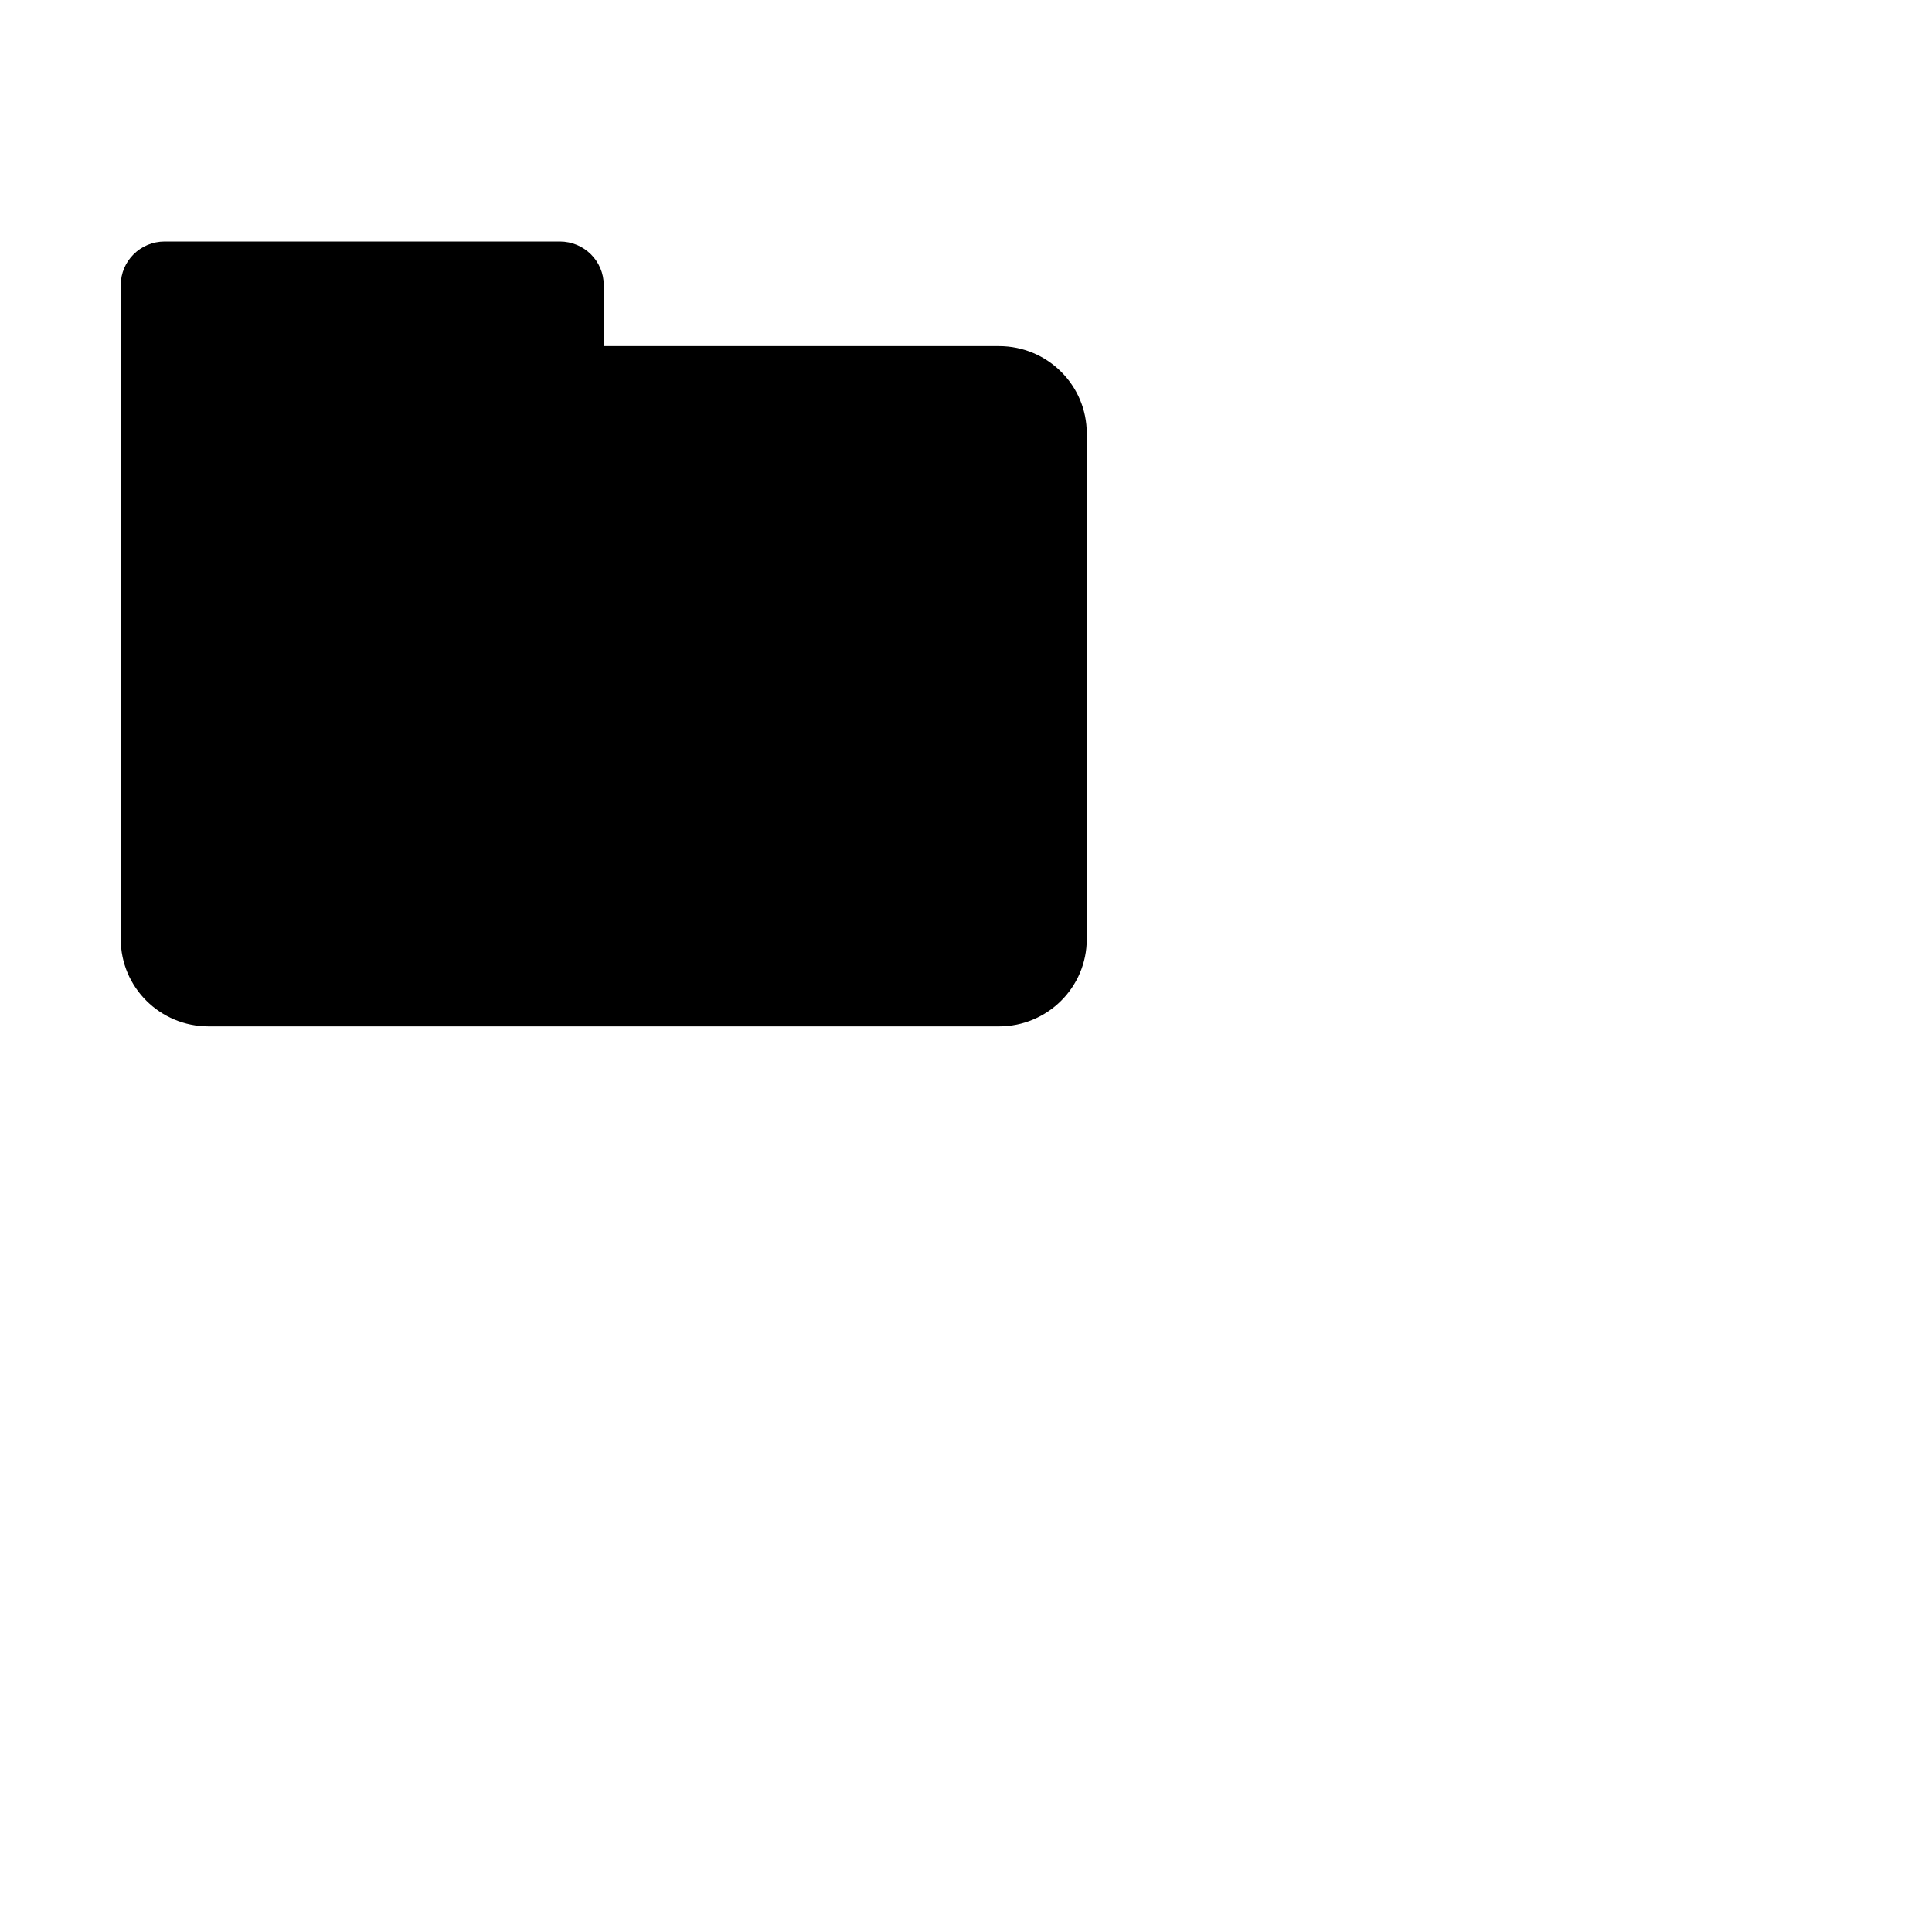
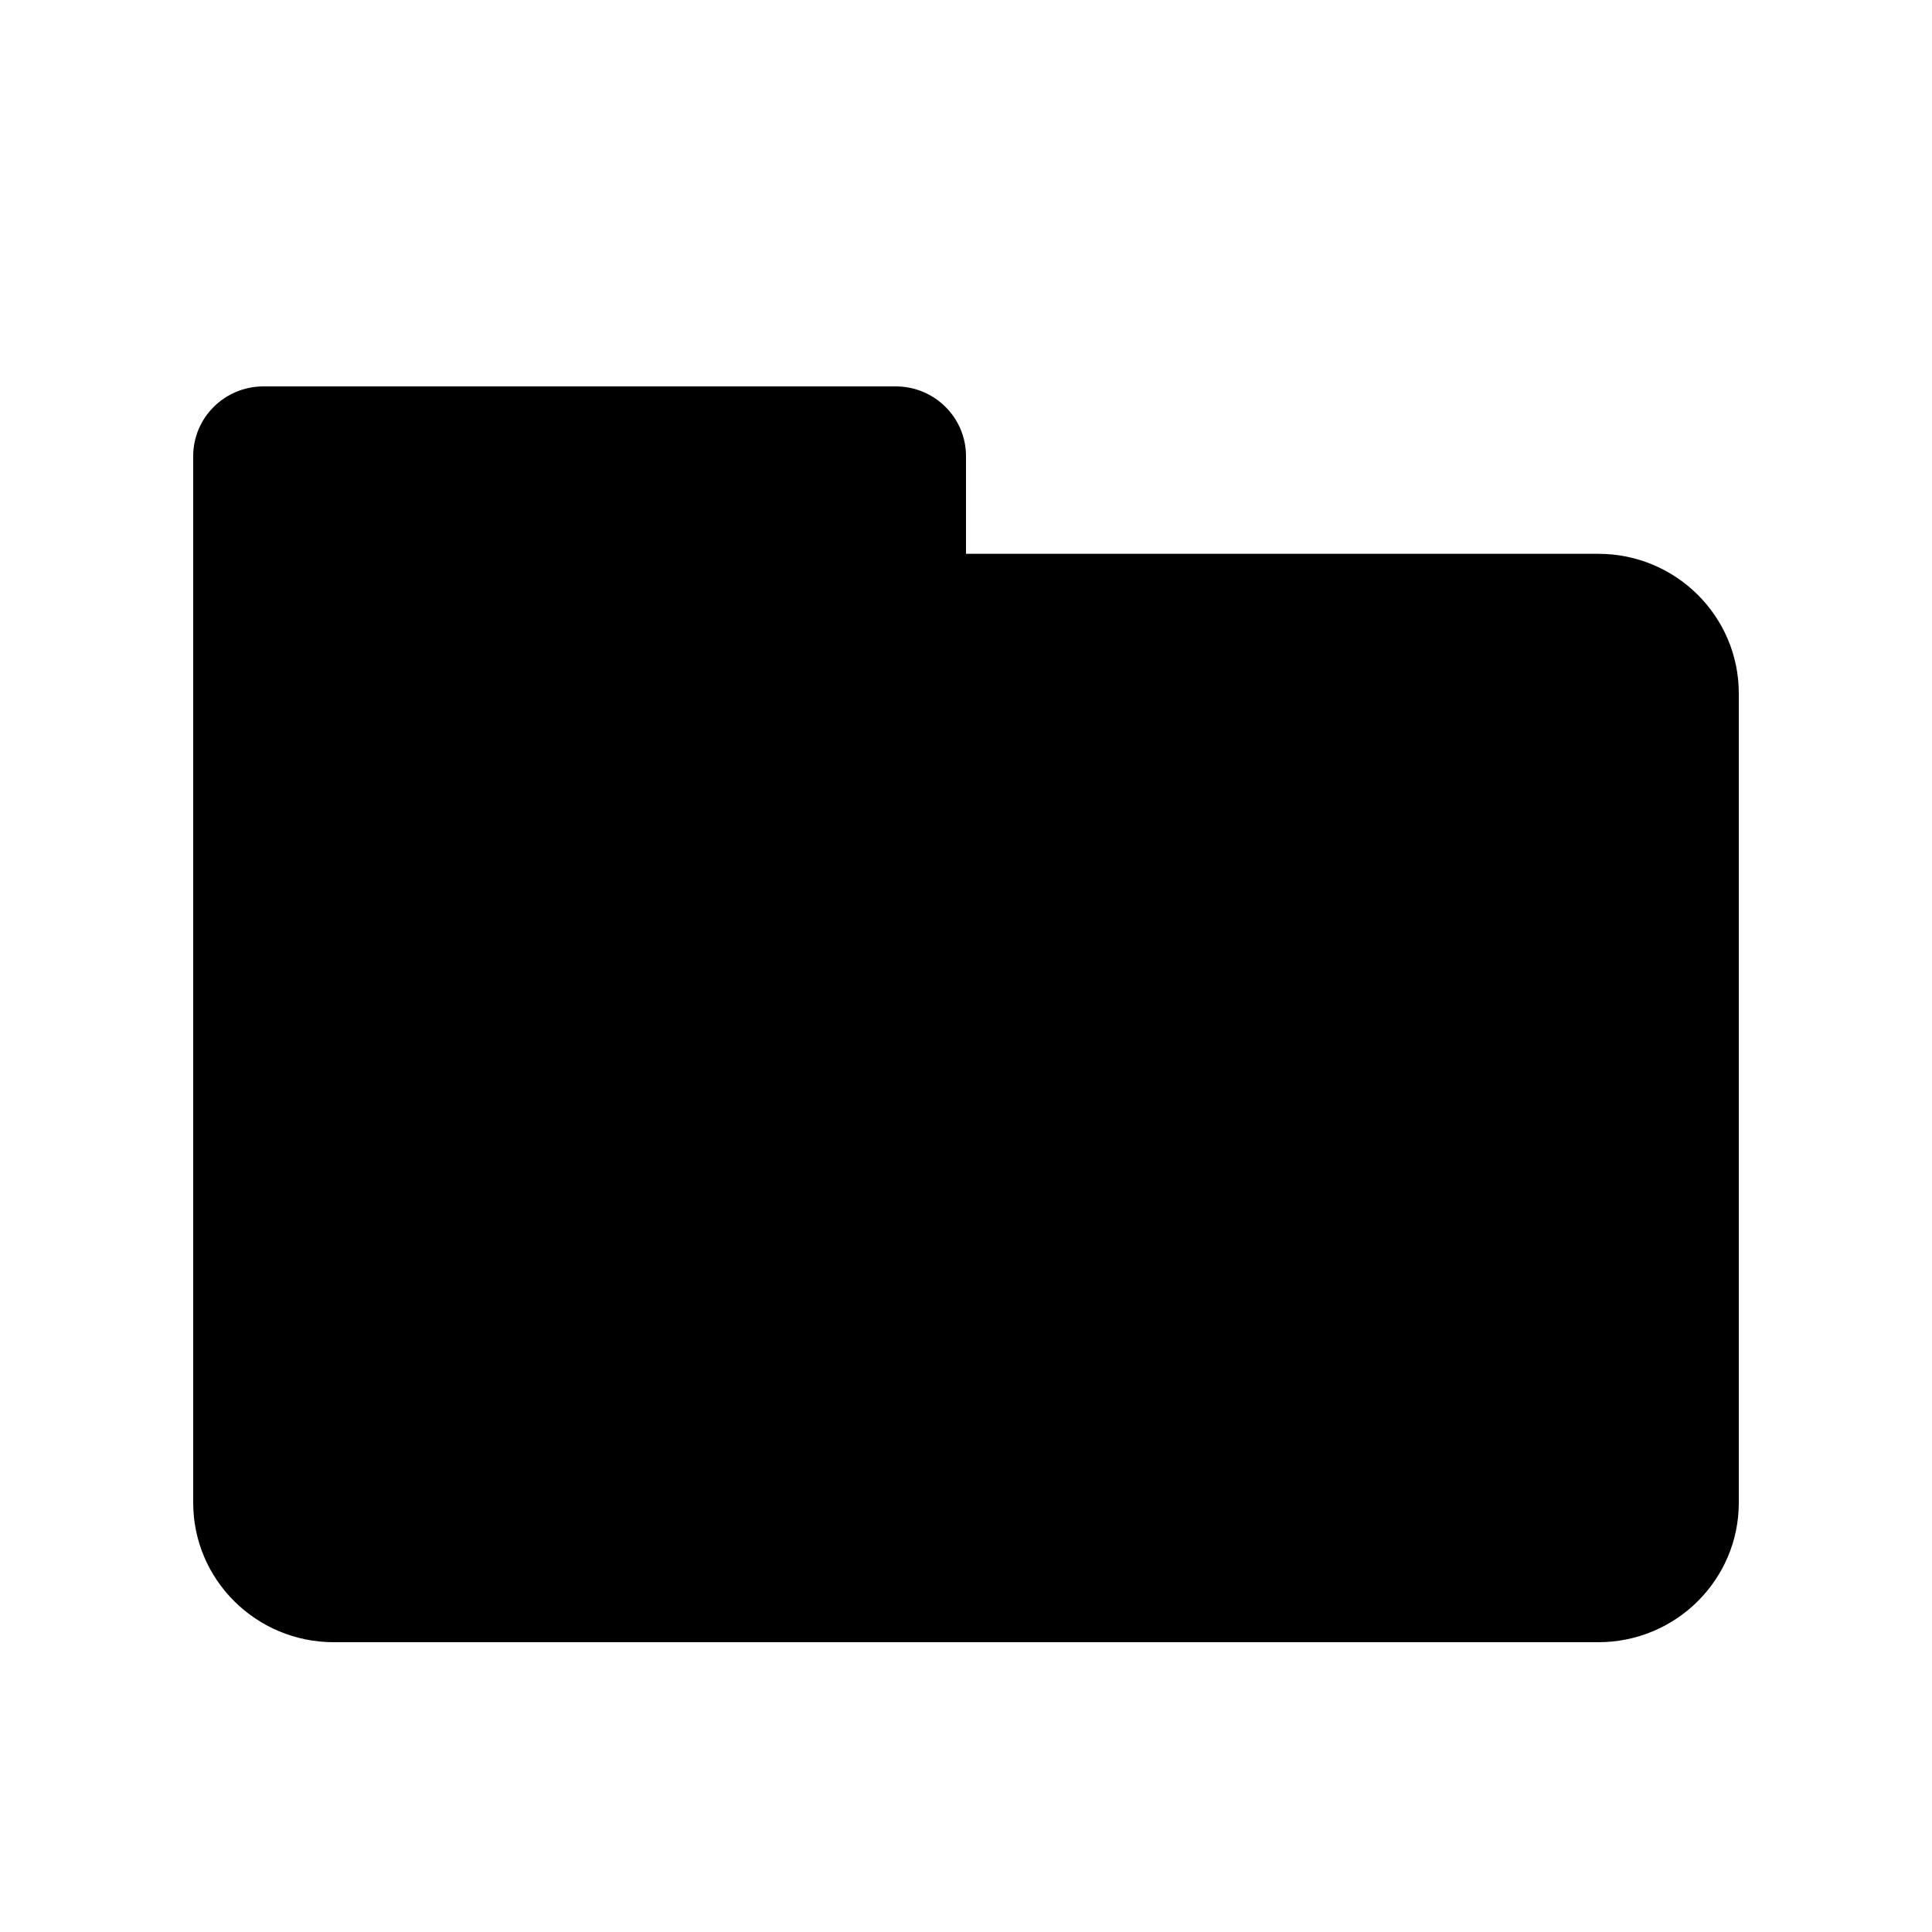
- <svg xmlns="http://www.w3.org/2000/svg" width="64" height="64" viewBox="0 0 32 32" fill="none">
+ <svg xmlns="http://www.w3.org/2000/svg" width="64" height="64" viewBox="0 0 20 20" fill="none">
  <path d="M2.727 4C2.326 4 2 4.323 2 4.722V15.556C2 16.353 2.651 17 3.455 17H16.546C17.349 17 18 16.353 18 15.556V7.178C18 6.38 17.349 5.733 16.546 5.733H10V4.722C10 4.323 9.674 4 9.273 4H2.727Z" fill="currentColor" />
</svg>
